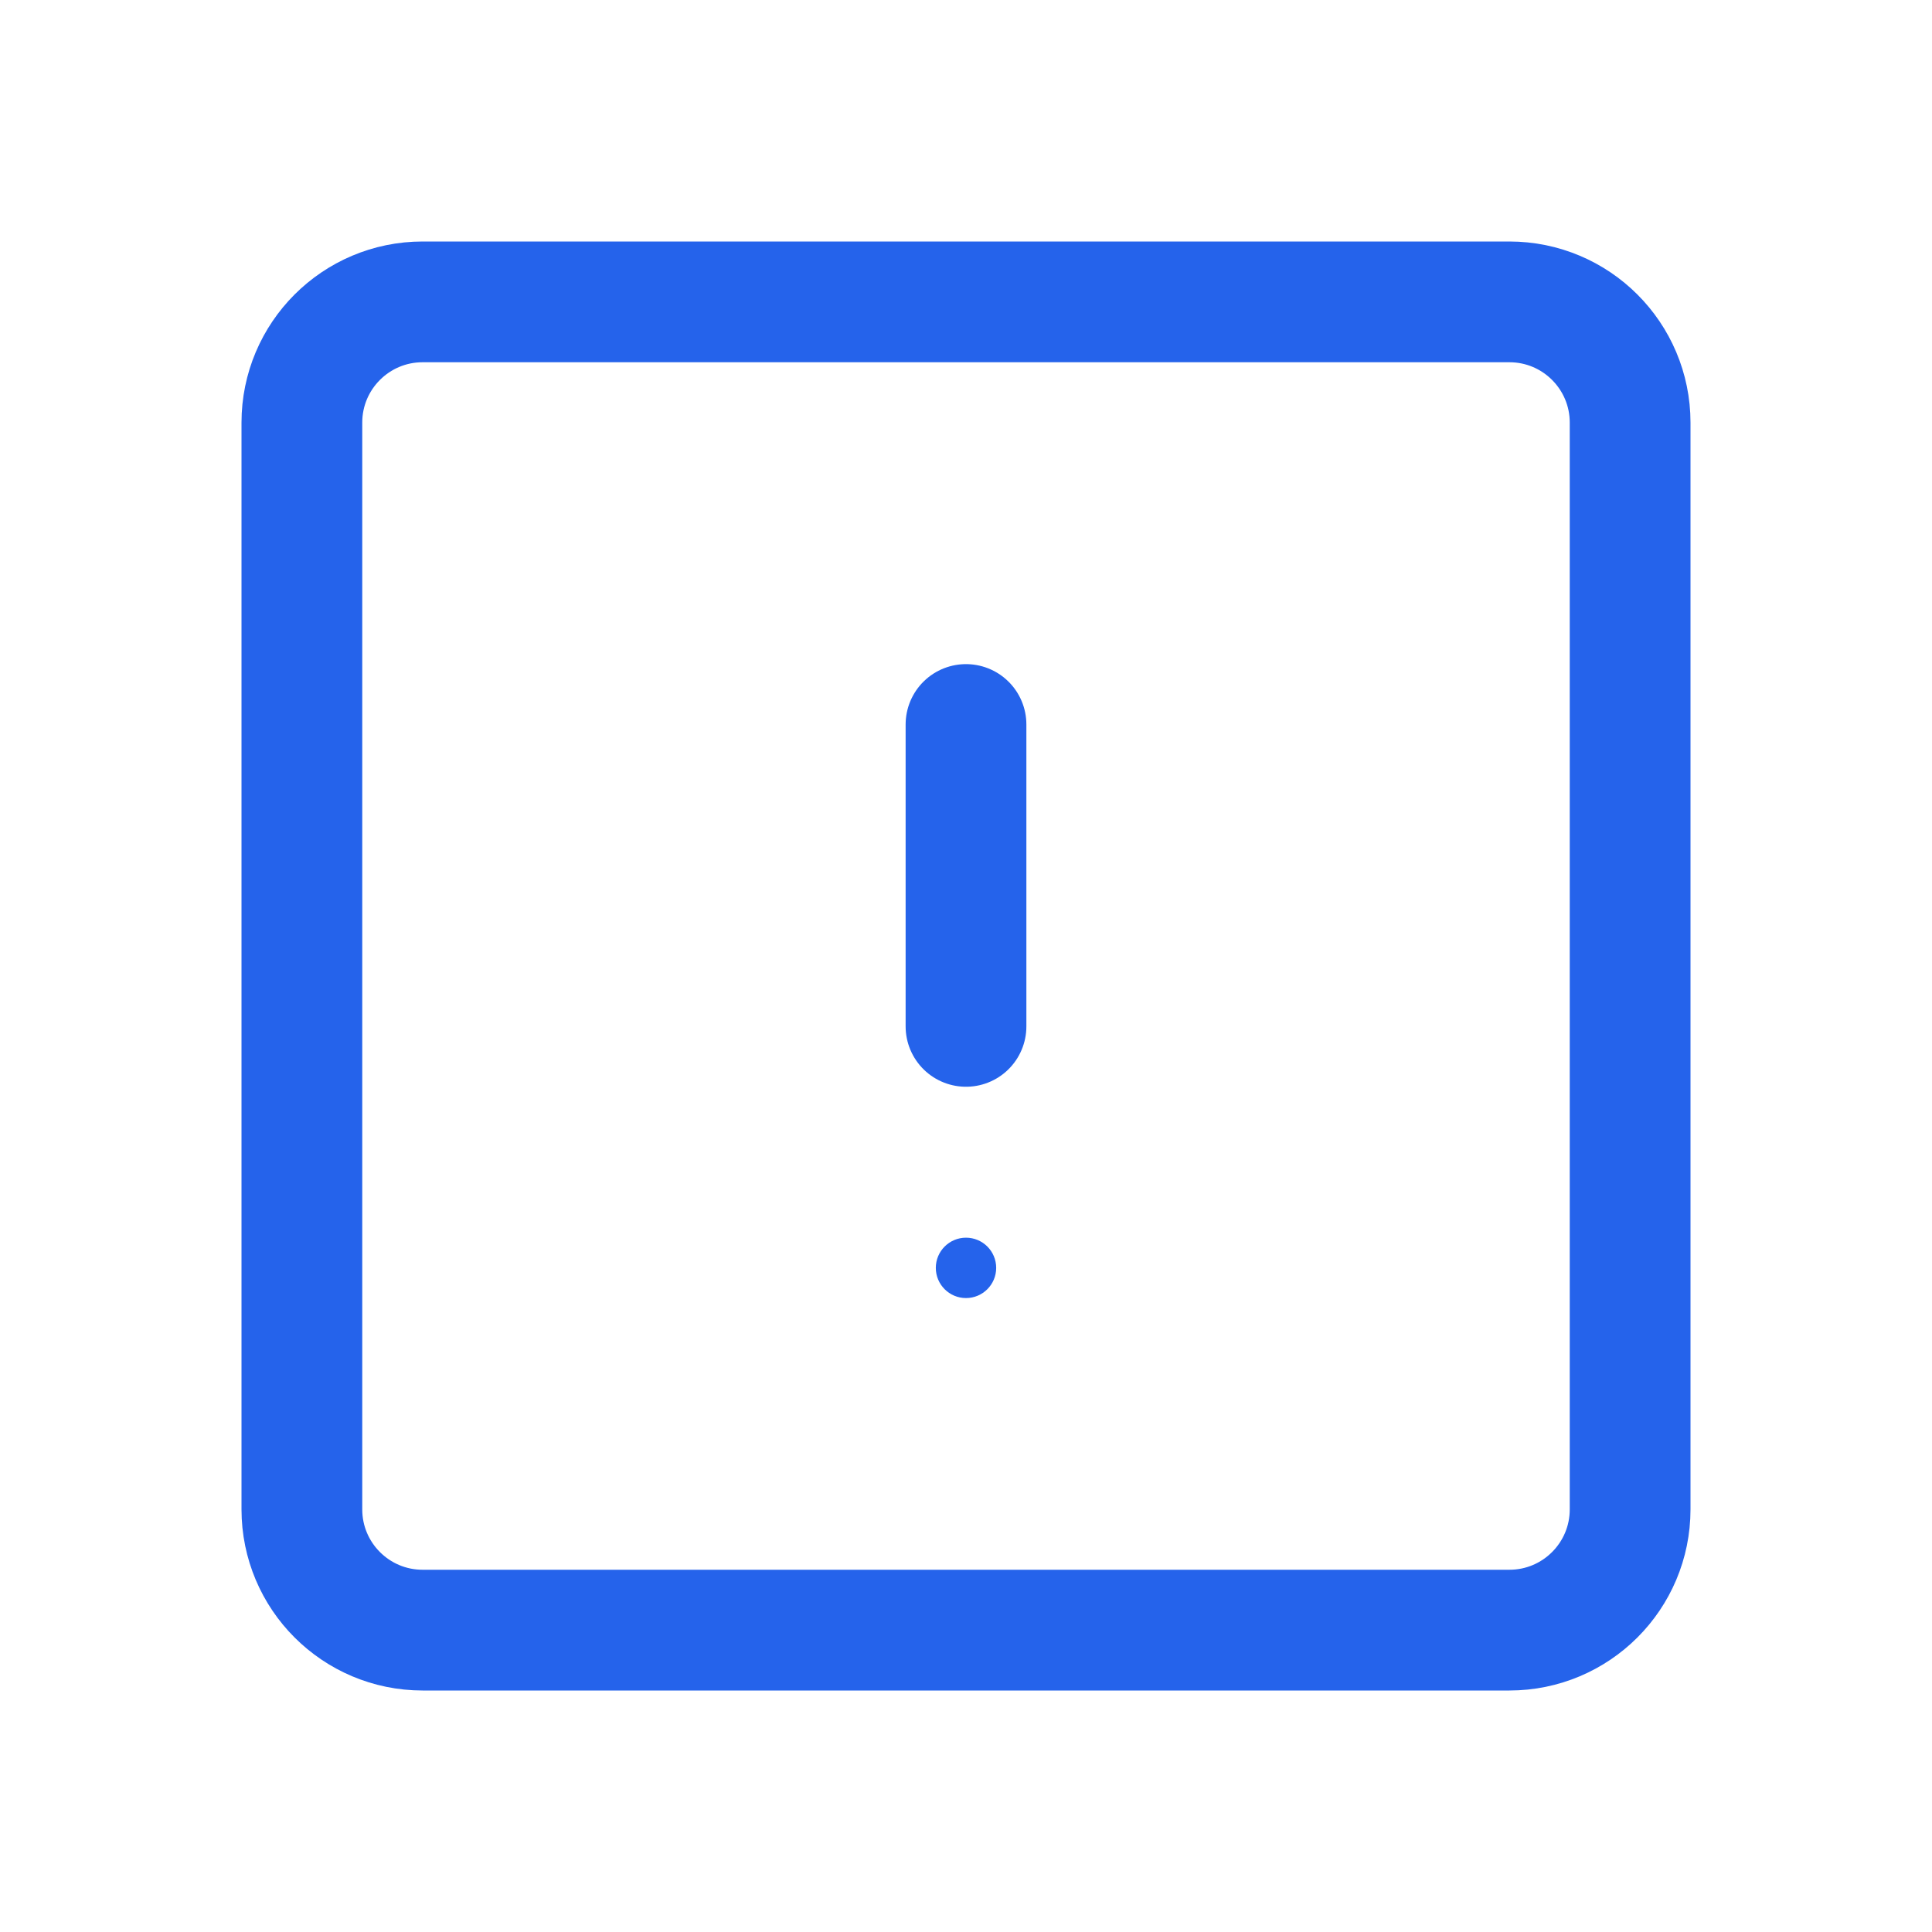
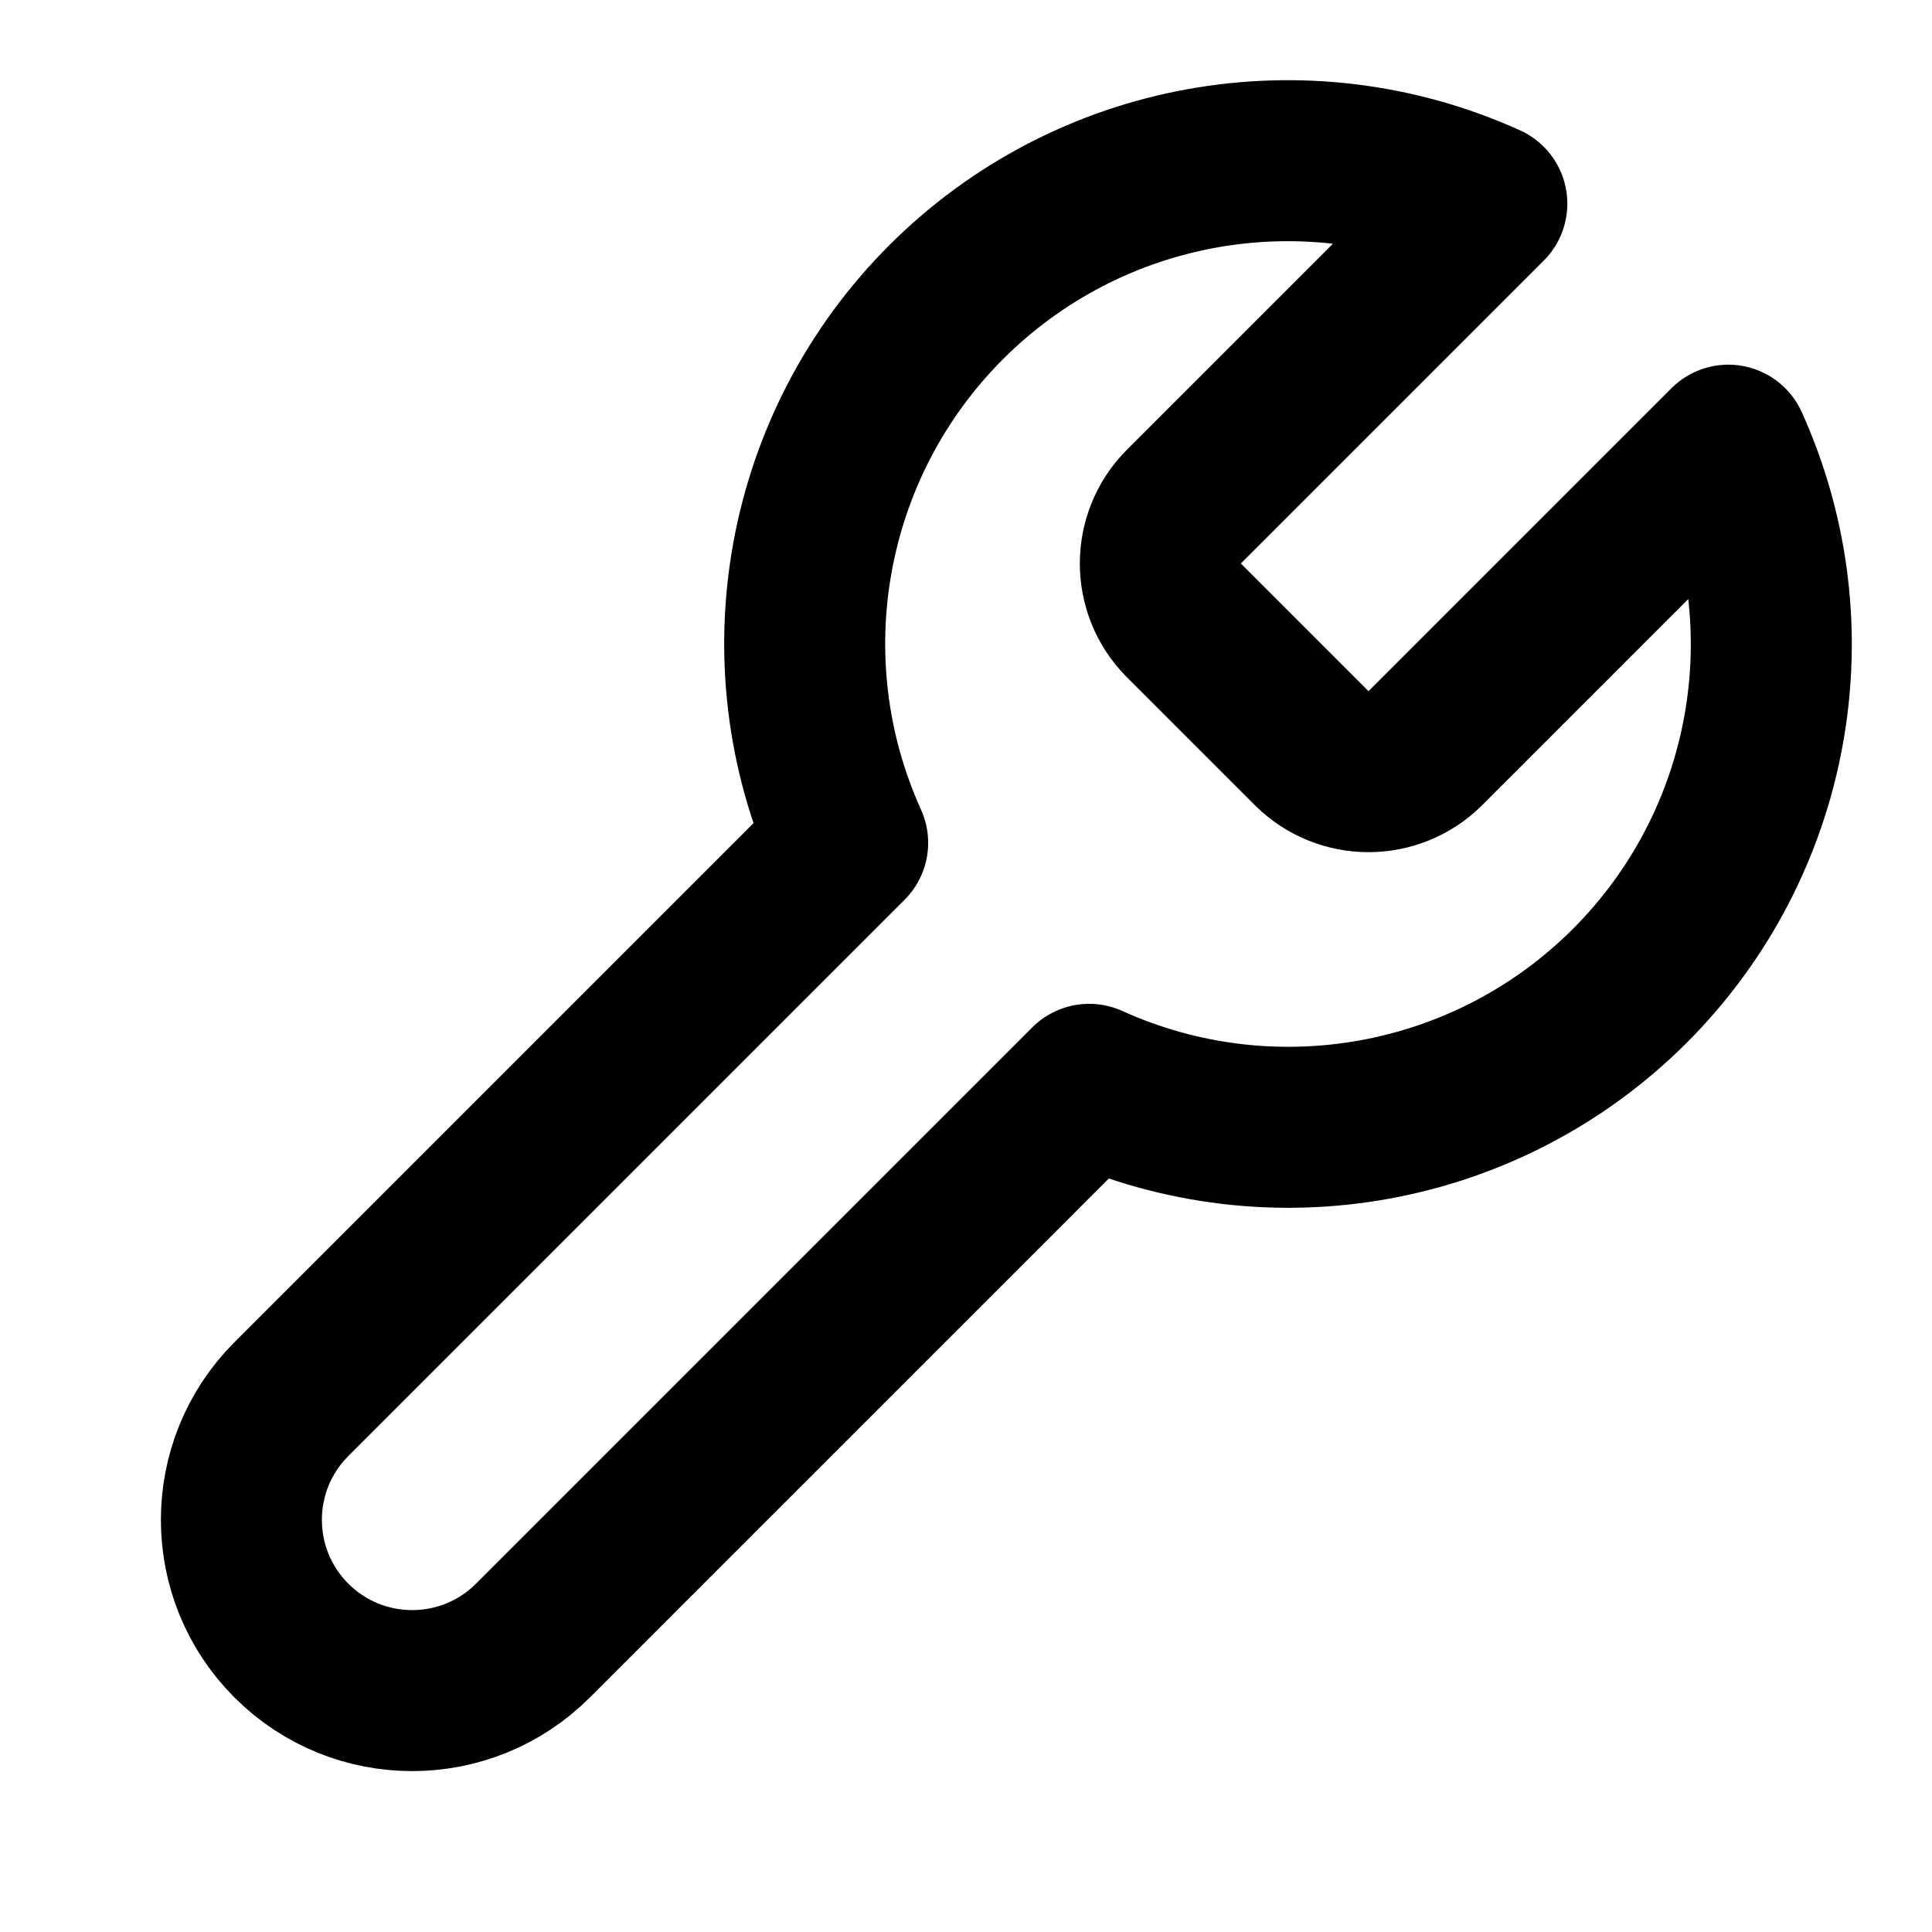
- <svg xmlns="http://www.w3.org/2000/svg" viewBox="0 0 256 256" fill="none" stroke="#2563eb" stroke-width="16" stroke-linecap="round" stroke-linejoin="round">
-   <rect x="40" y="40" width="176" height="176" rx="16" />
-   <line x1="128" y1="96" x2="128" y2="136" />
-   <circle cx="128" cy="168" r="4" fill="#2563eb" stroke="none" />
+ <svg xmlns="http://www.w3.org/2000/svg" width="24" height="24" viewBox="0 0 24 24" fill="none" stroke="currentColor" stroke-width="2" stroke-linecap="round" stroke-linejoin="round">
+   <path d="M14.7 6.3a1 1 0 0 0 0 1.4l1.6 1.6a1 1 0 0 0 1.4 0l3.77-3.77a6 6 0 0 1-7.94 7.94l-6.91 6.91a2.12 2.12 0 0 1-3-3l6.91-6.91a6 6 0 0 1 7.94-7.94l-3.76 3.76z" />
</svg>
